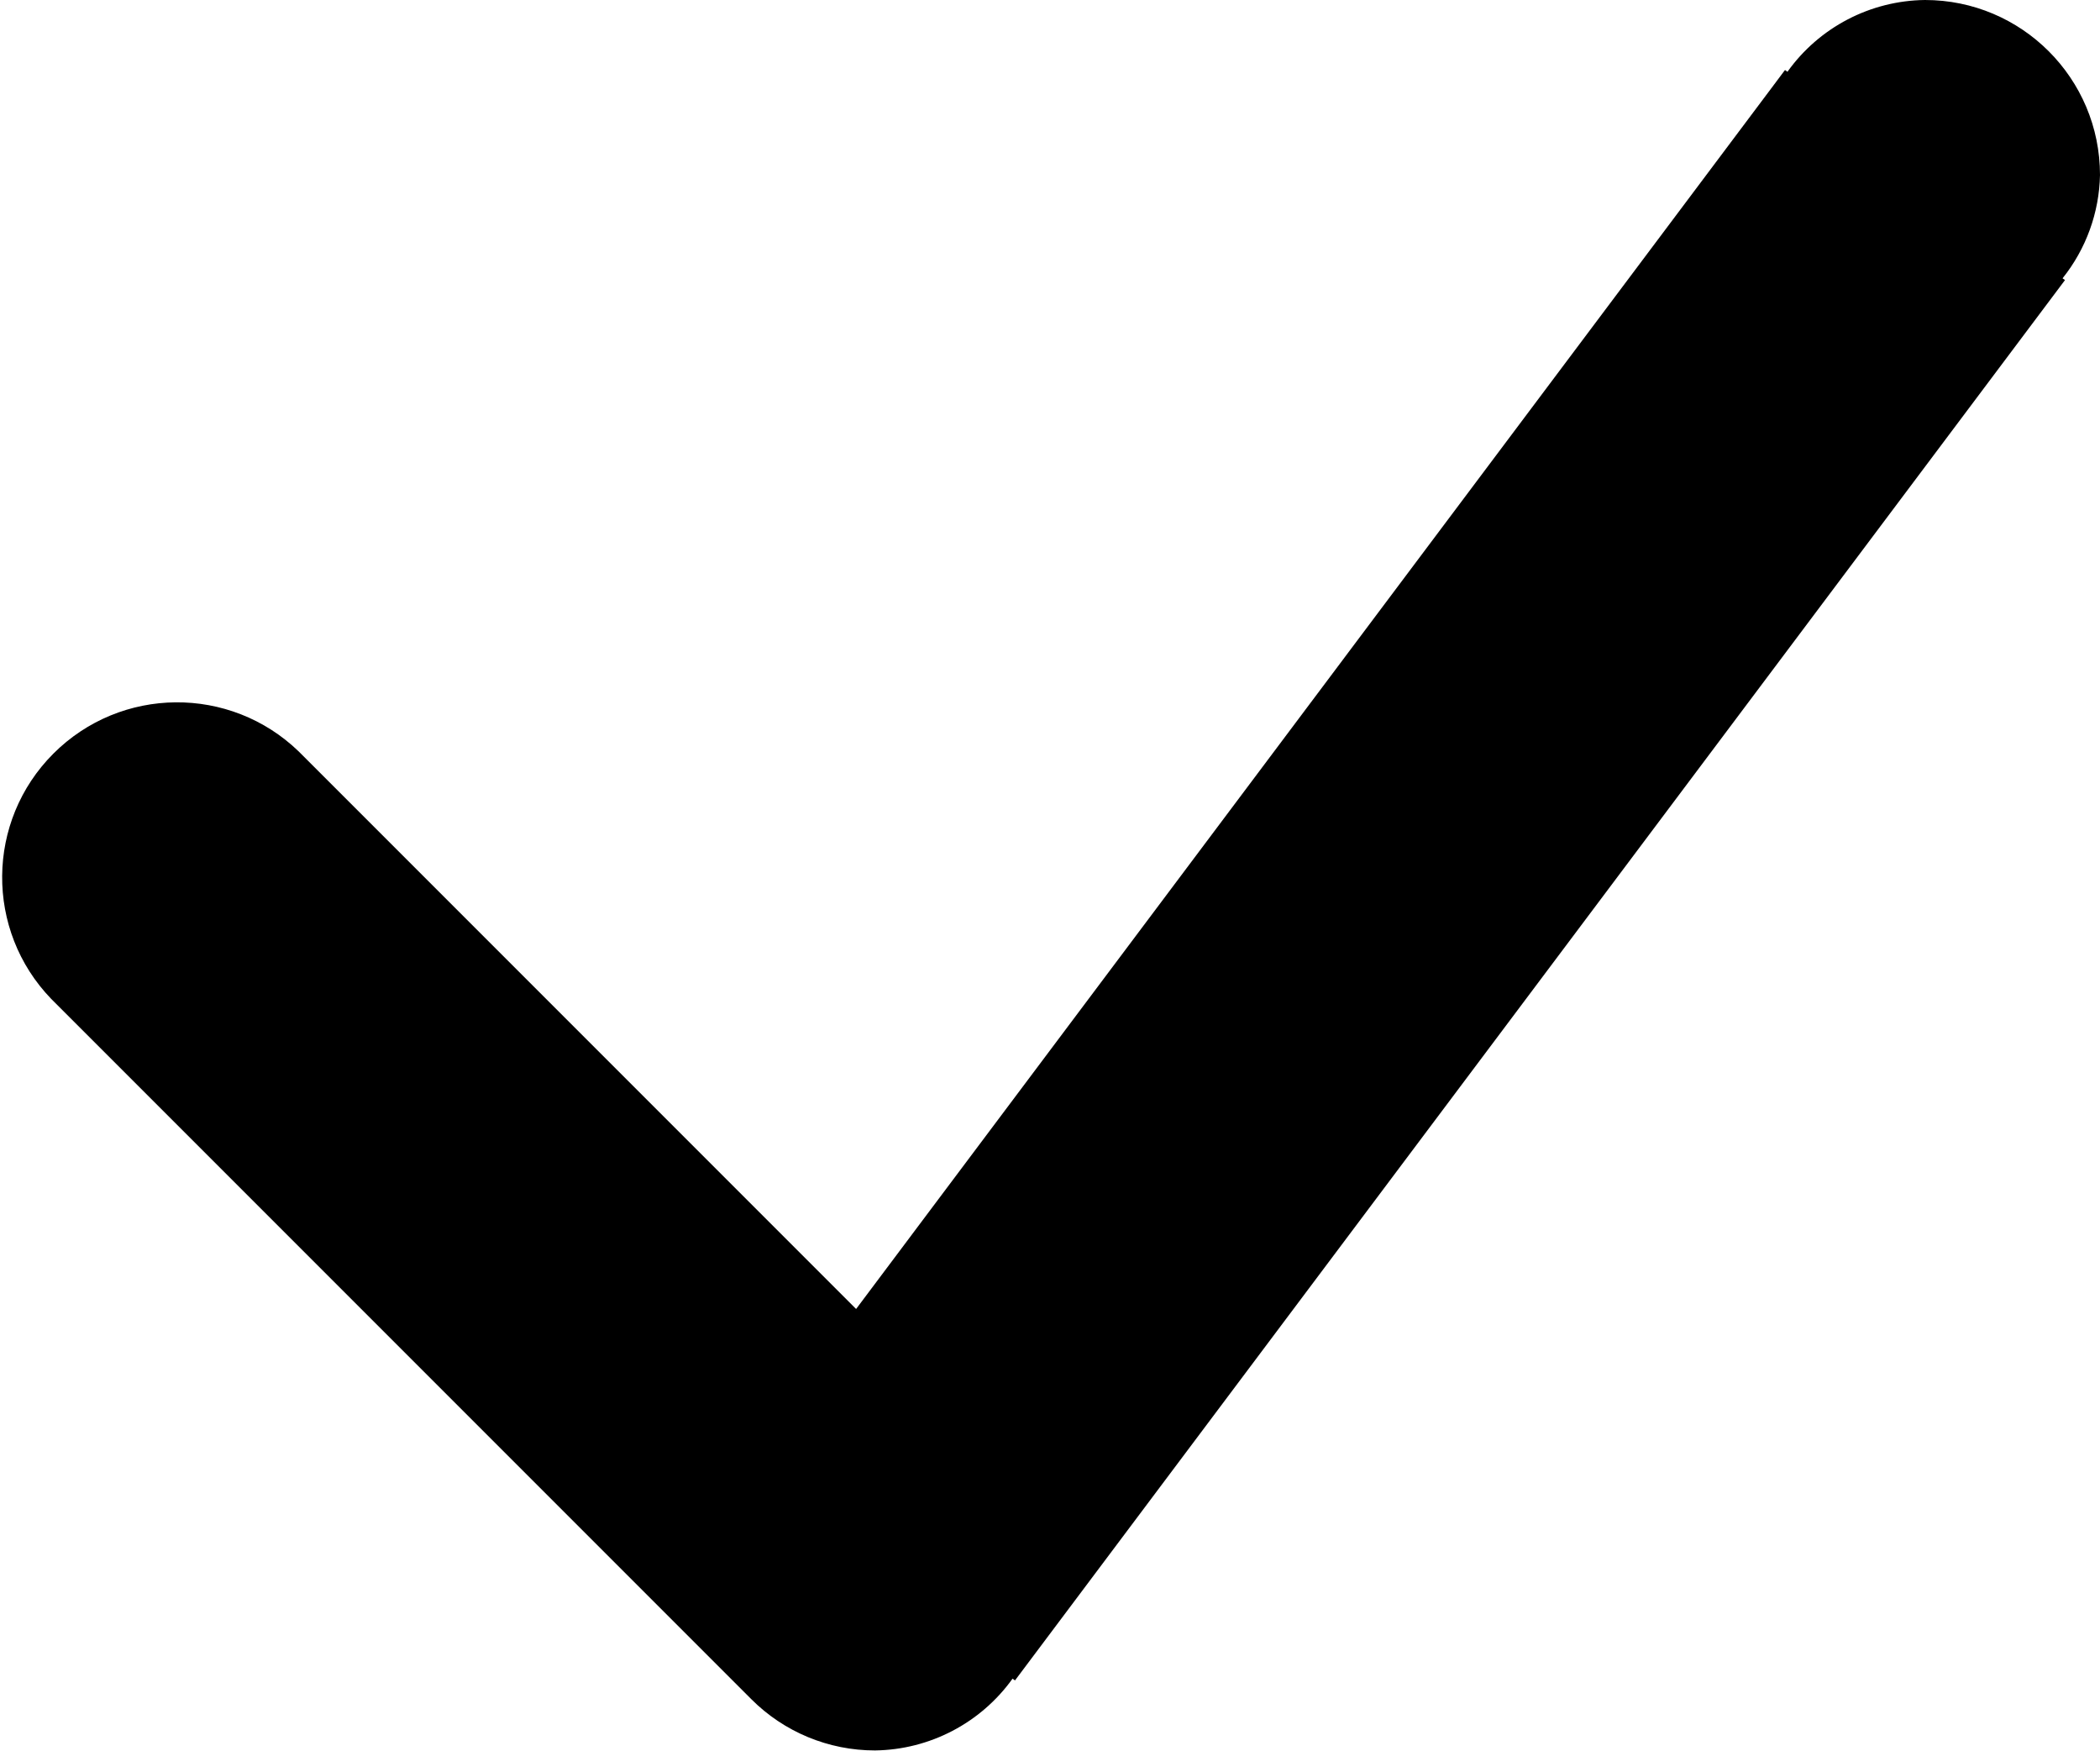
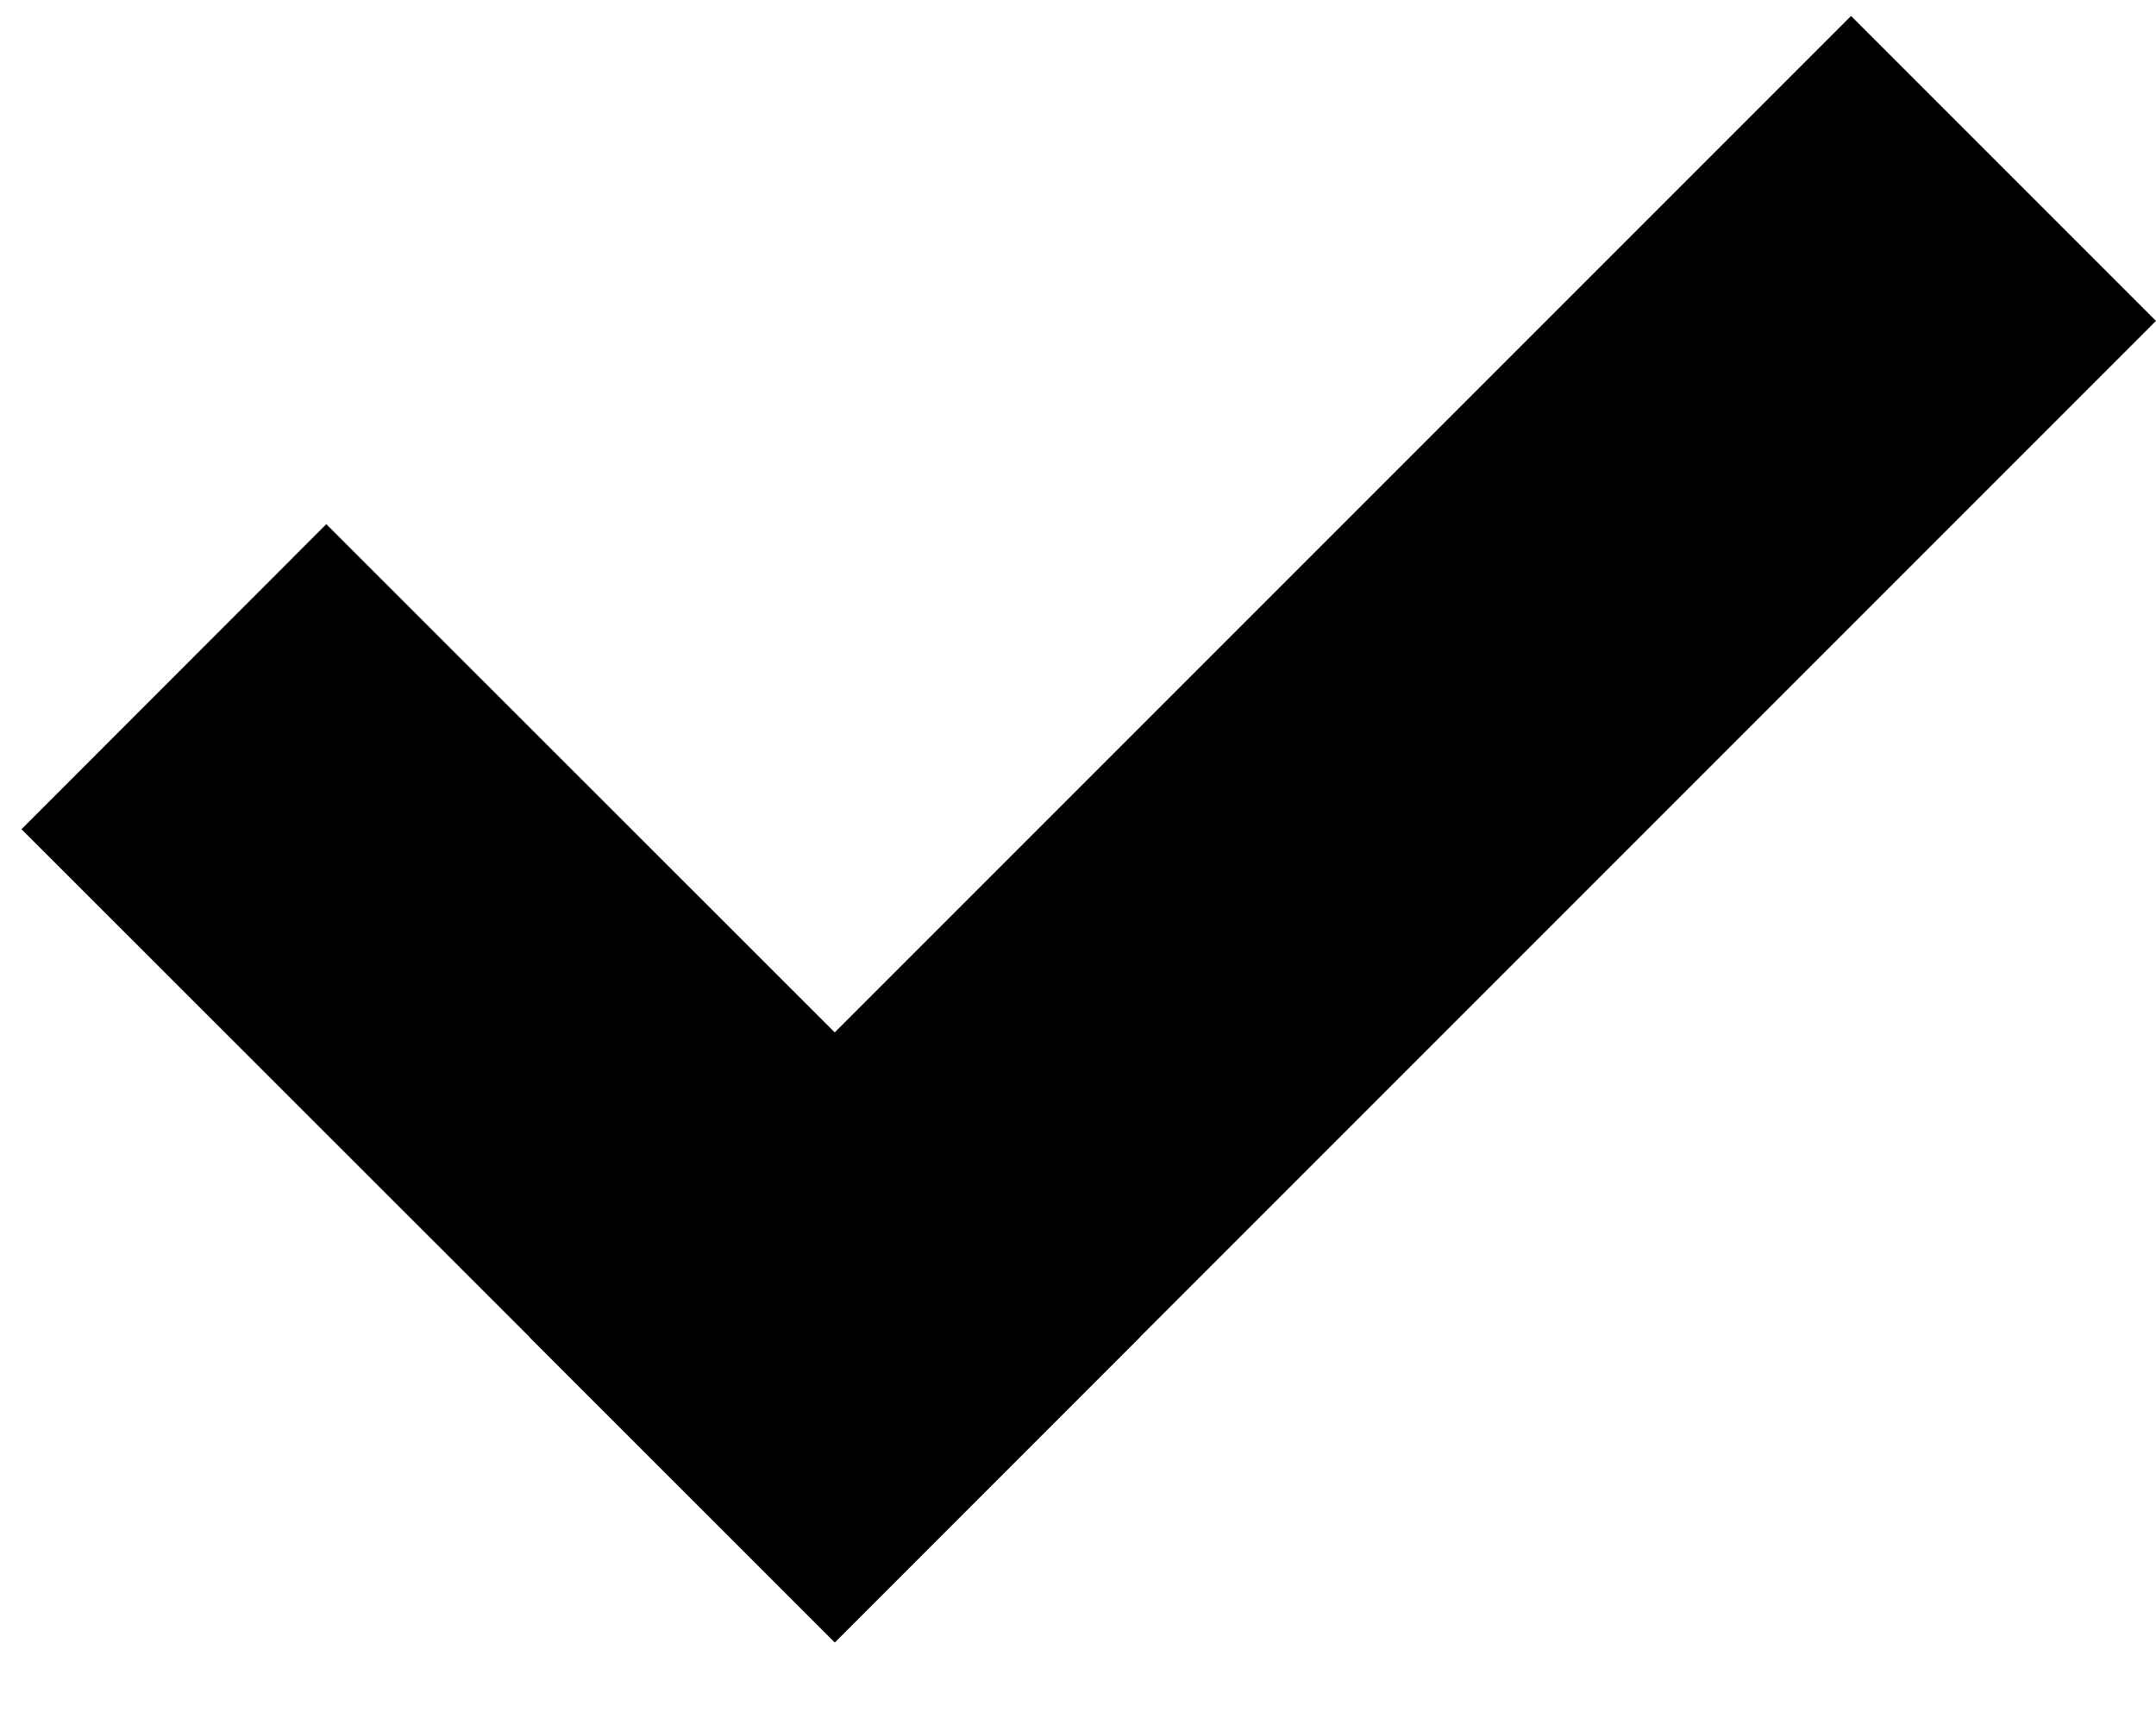
- <svg xmlns="http://www.w3.org/2000/svg" viewBox="0 0 12 10" preserveAspectRatio="xMidYMin meet">
-   <path d="M12 1a1 1 0 0 0-1-1 .98.98 0 0 0-.786.41L10.2.4 4.892 7.478 1.707 4.293A1 1 0 0 0 .293 5.707l3.999 3.999A.998.998 0 0 0 5 10a.983.983 0 0 0 .786-.41l.014.01 6-8-.014-.01A.976.976 0 0 0 12 1z" />
+ <svg xmlns="http://www.w3.org/2000/svg" version="1.1" id="Layer_1" x="0px" y="0px" width="15px" height="12px" viewBox="0 0 15 12" enable-background="new 0 0 15 12" xml:space="preserve">
+   <rect x="2.539" y="3.535" transform="matrix(0.7069 -0.7073 0.7073 0.7069 -4.1456 5.0653)" width="3" height="8.001" />
+   <rect x="2.843" y="4.268" transform="matrix(0.7071 -0.7071 0.7071 0.7071 -1.342 8.2958)" width="13" height="3" />
</svg>
